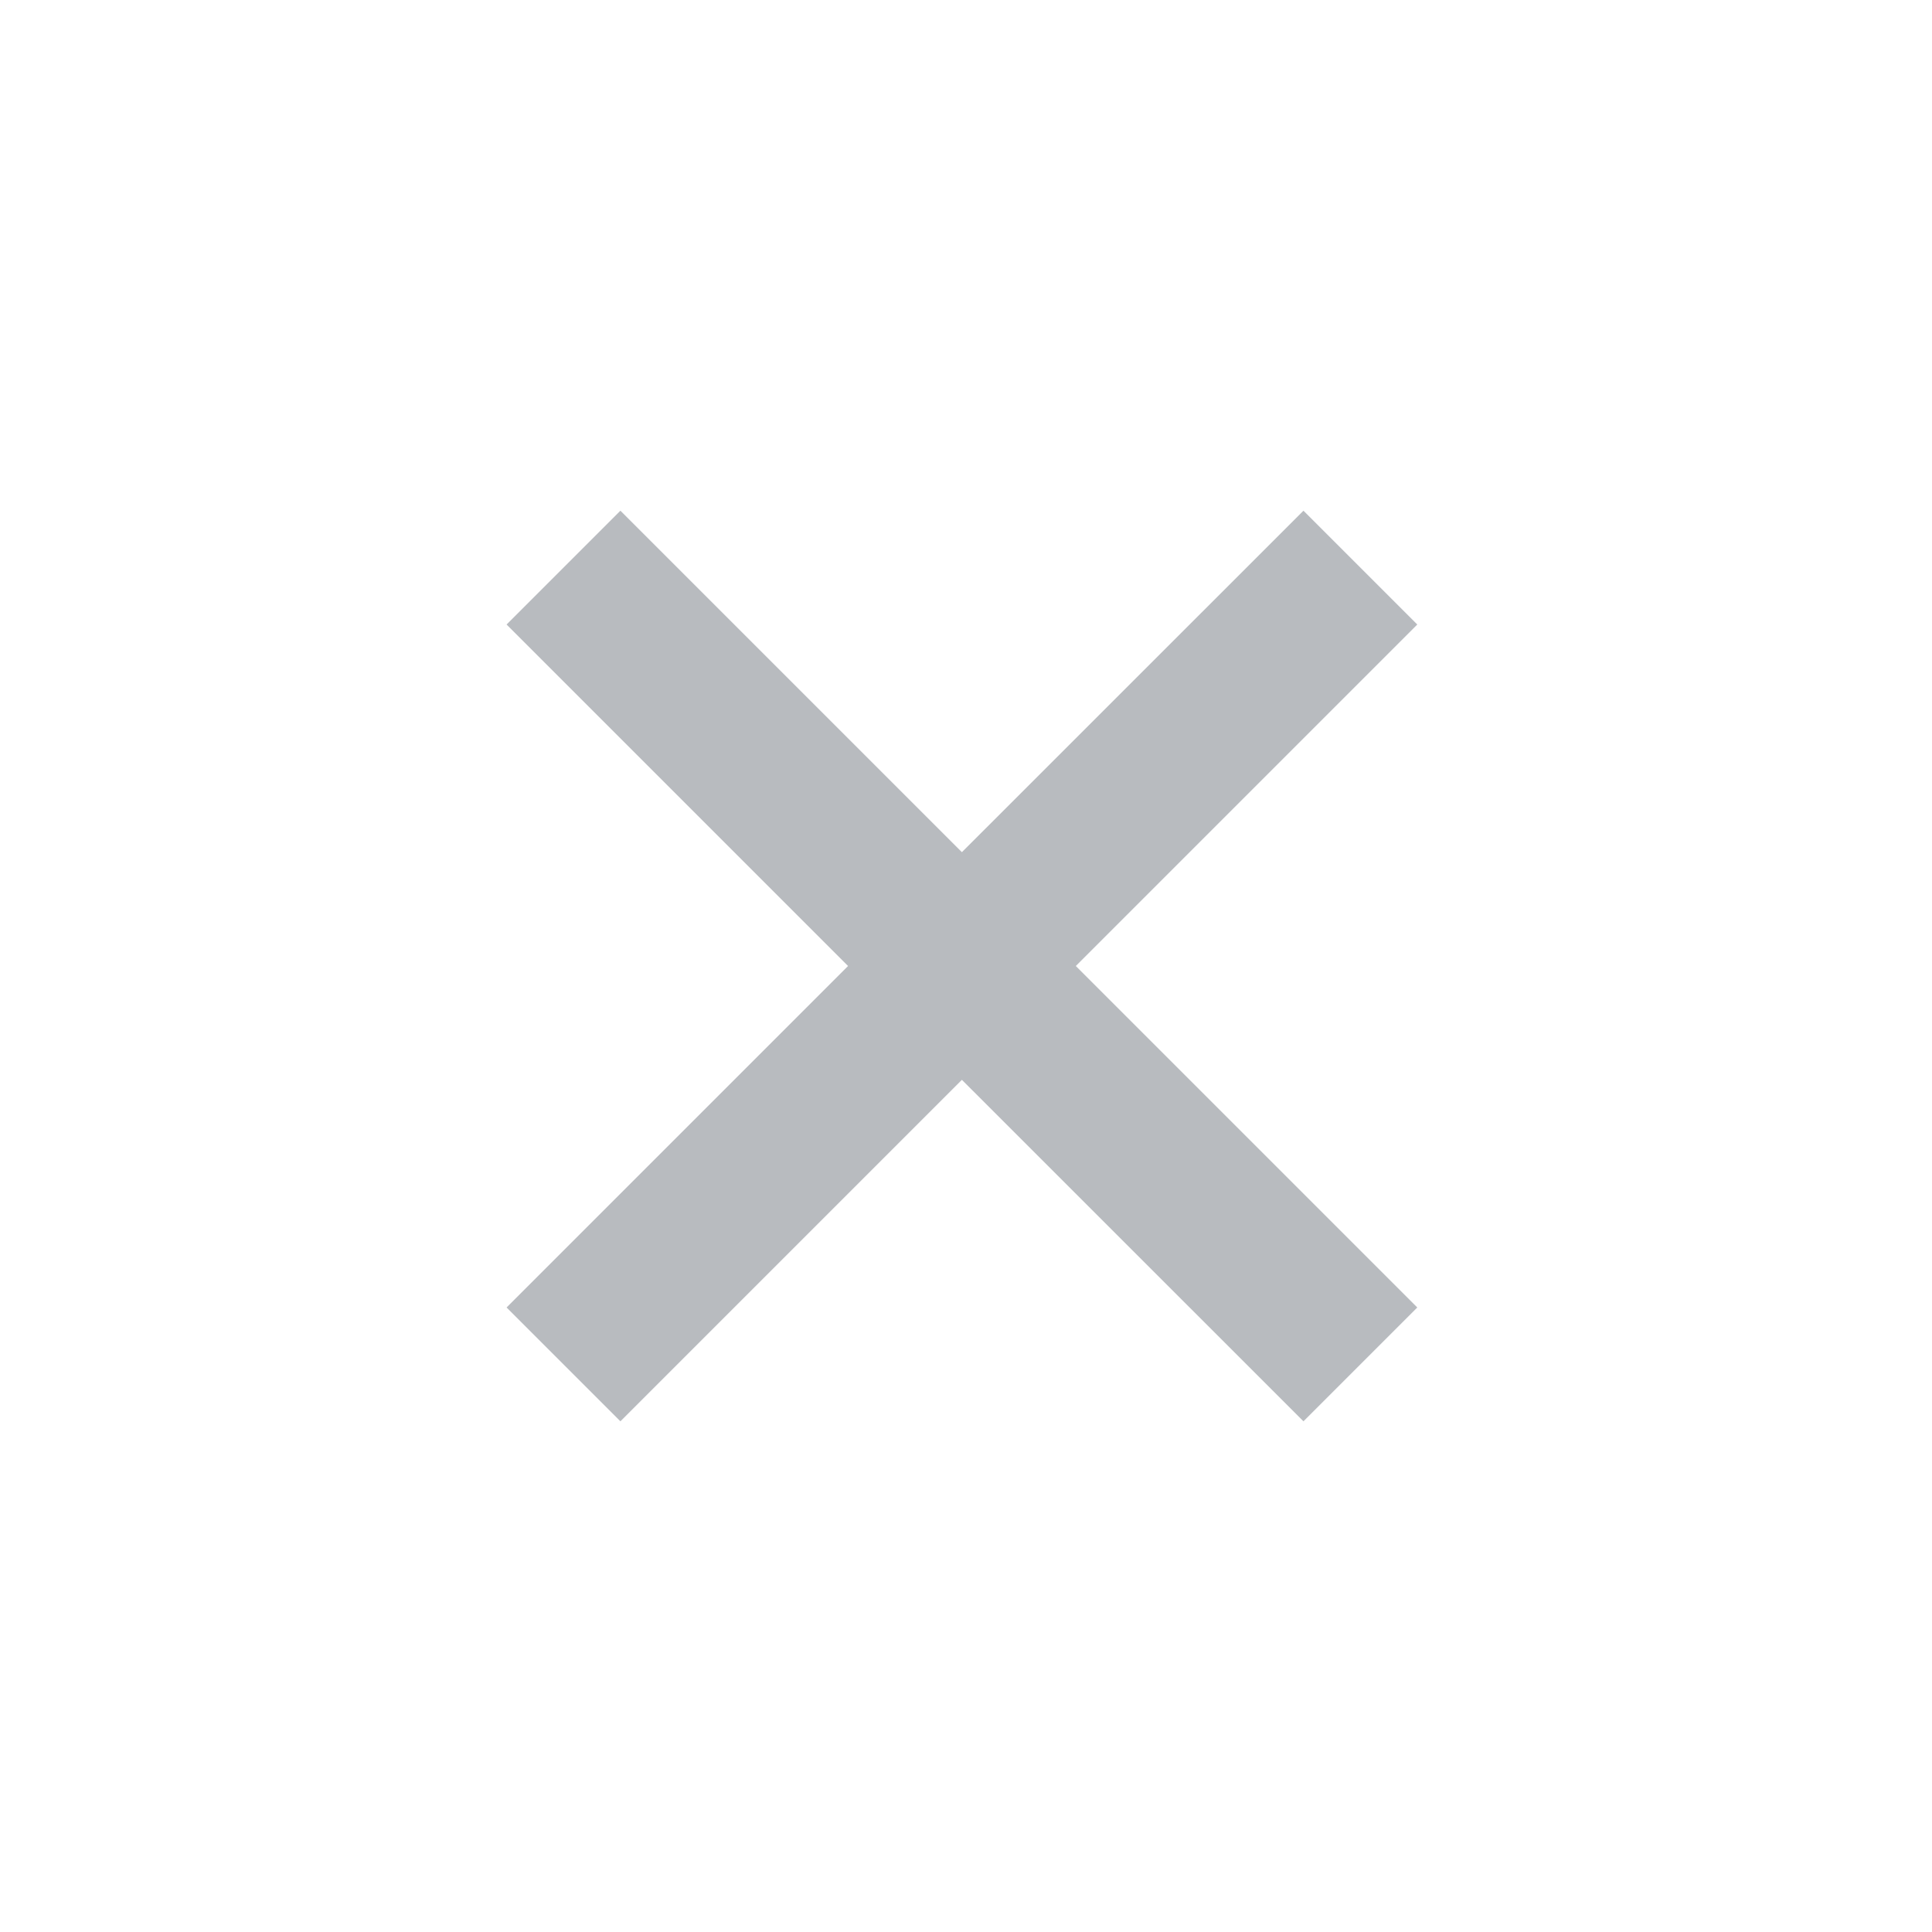
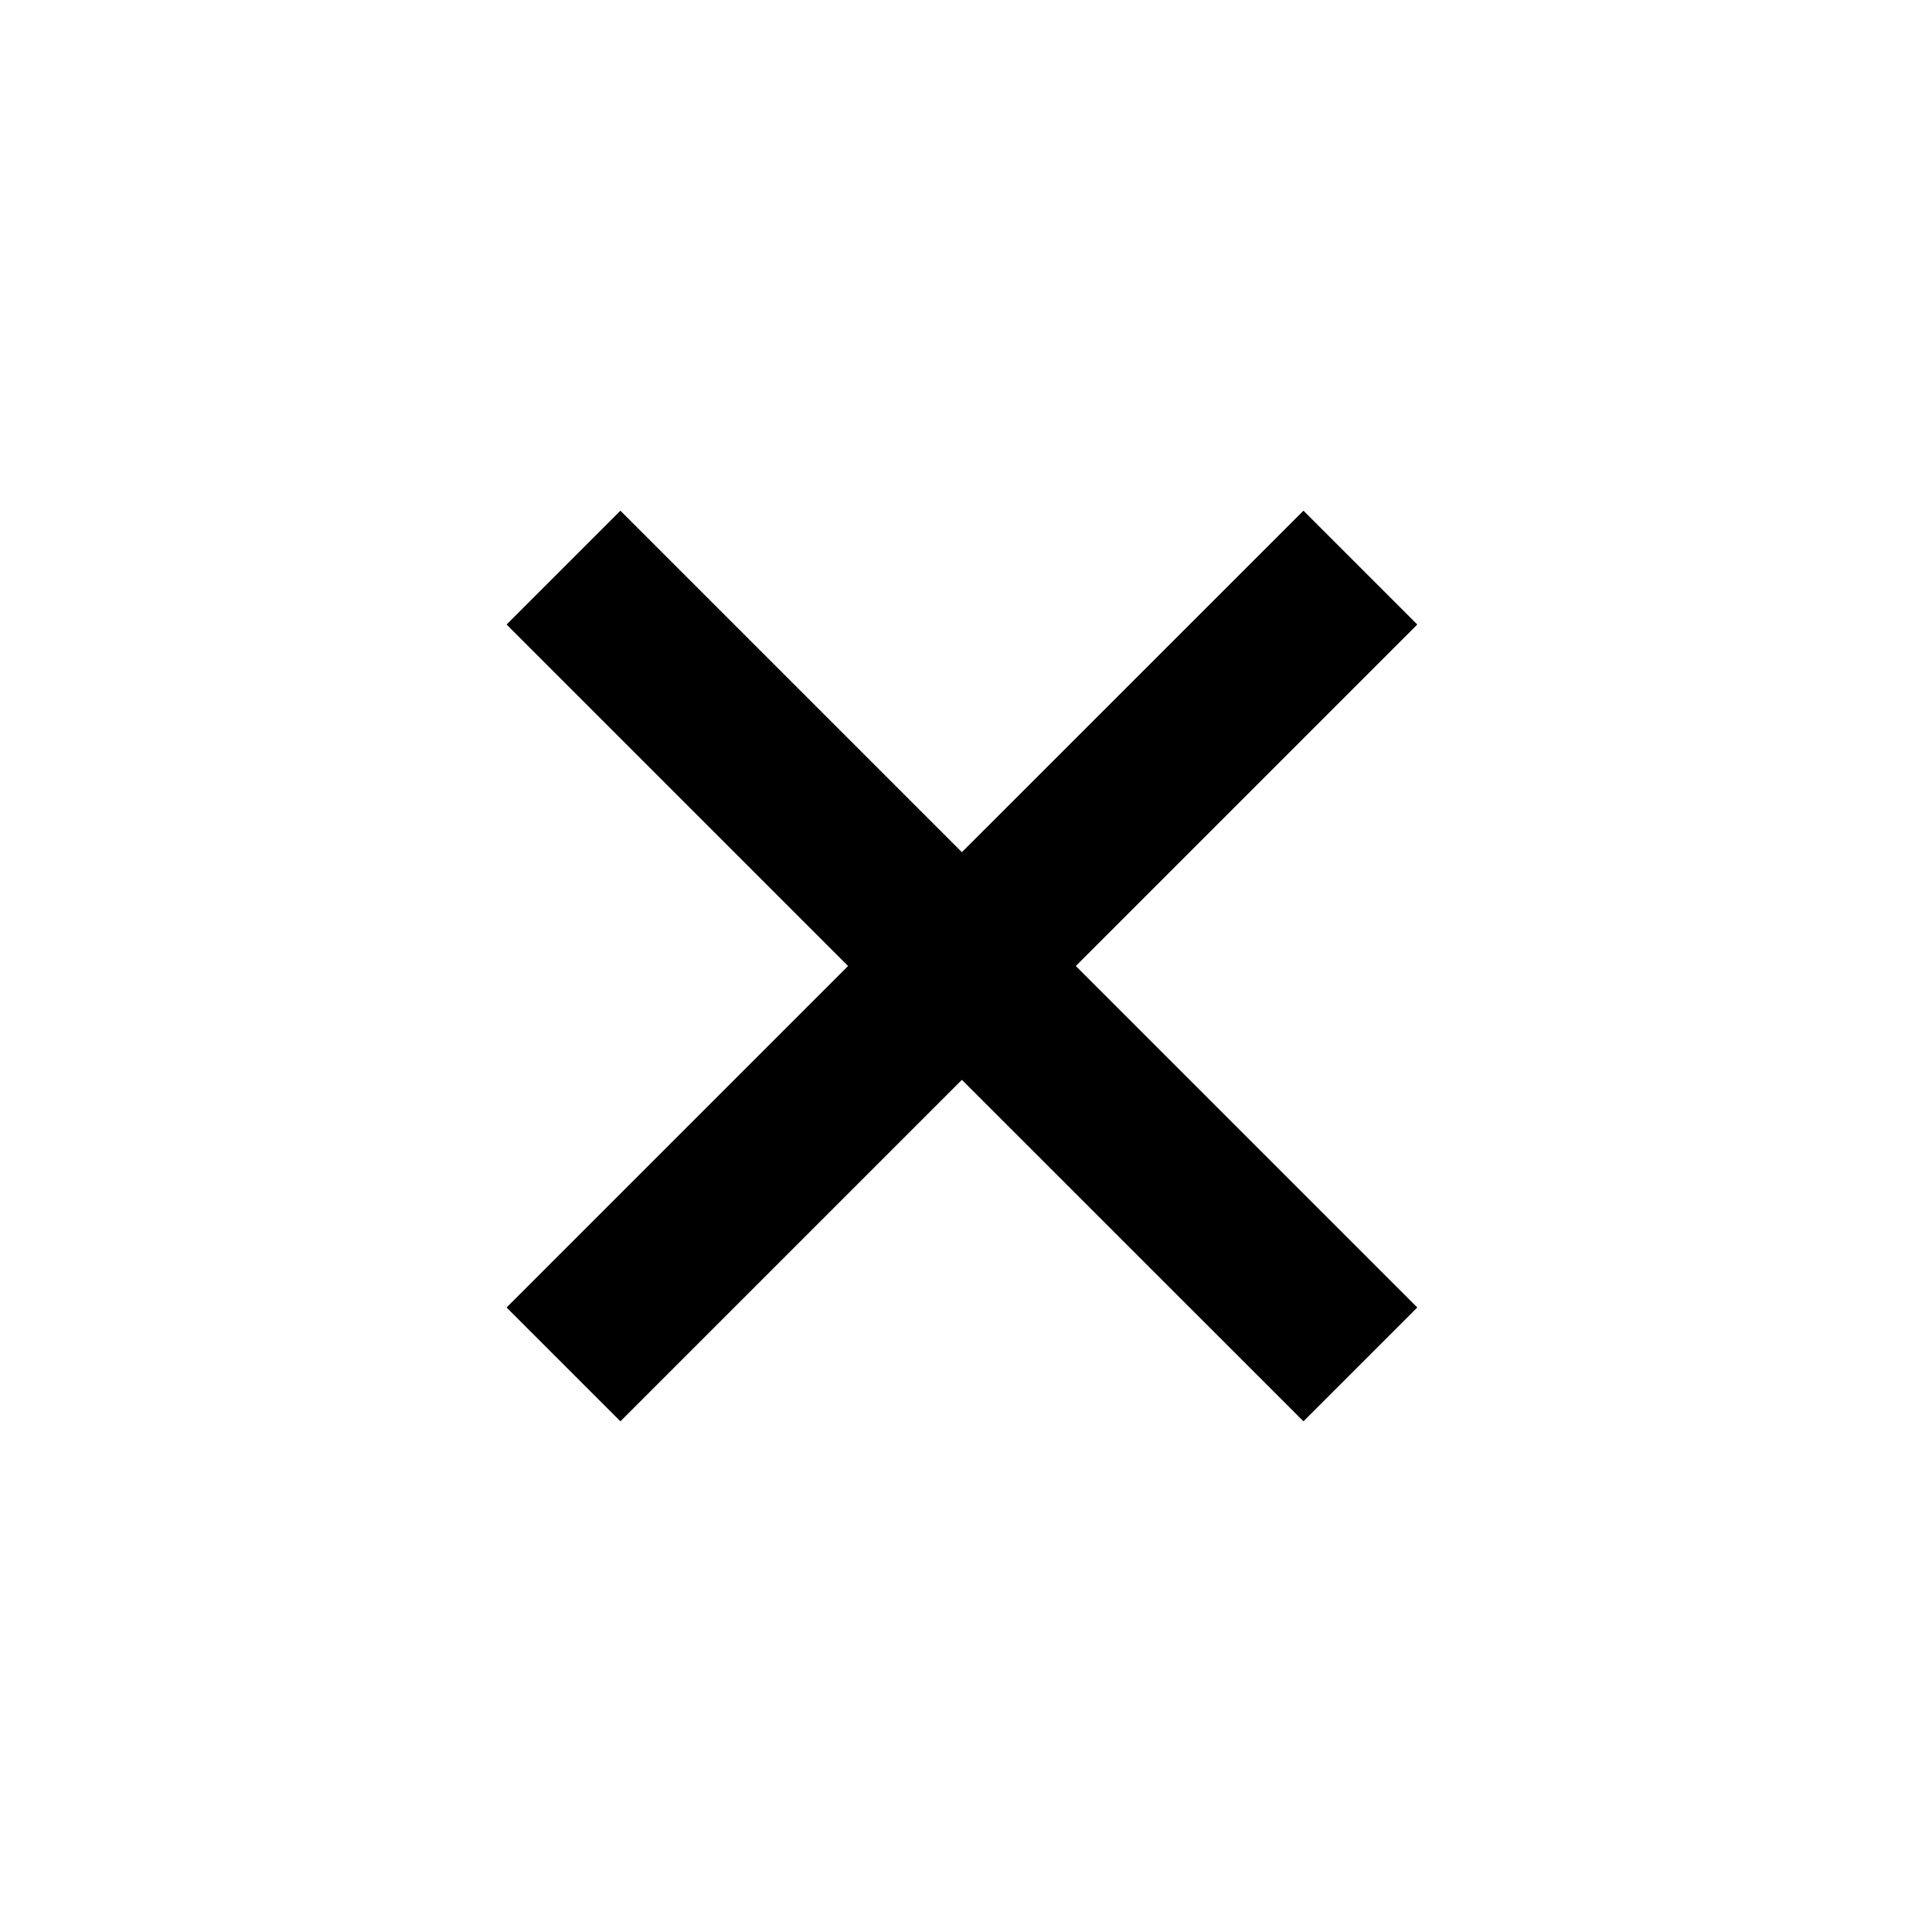
- <svg xmlns="http://www.w3.org/2000/svg" width="24" height="24" viewBox="0 0 24 24" style="fill: rgba(184, 187, 191);transform: ;msFilter:;">
+ <svg xmlns="http://www.w3.org/2000/svg" width="24" height="24" viewBox="0 0 24 24" style="fill: rgba(0, 0, 0);transform: ;msFilter:;">
  <path d="m16.192 6.344-4.243 4.242-4.242-4.242-1.414 1.414L10.535 12l-4.242 4.242 1.414 1.414 4.242-4.242 4.243 4.242 1.414-1.414L13.364 12l4.242-4.242z" />
</svg>
